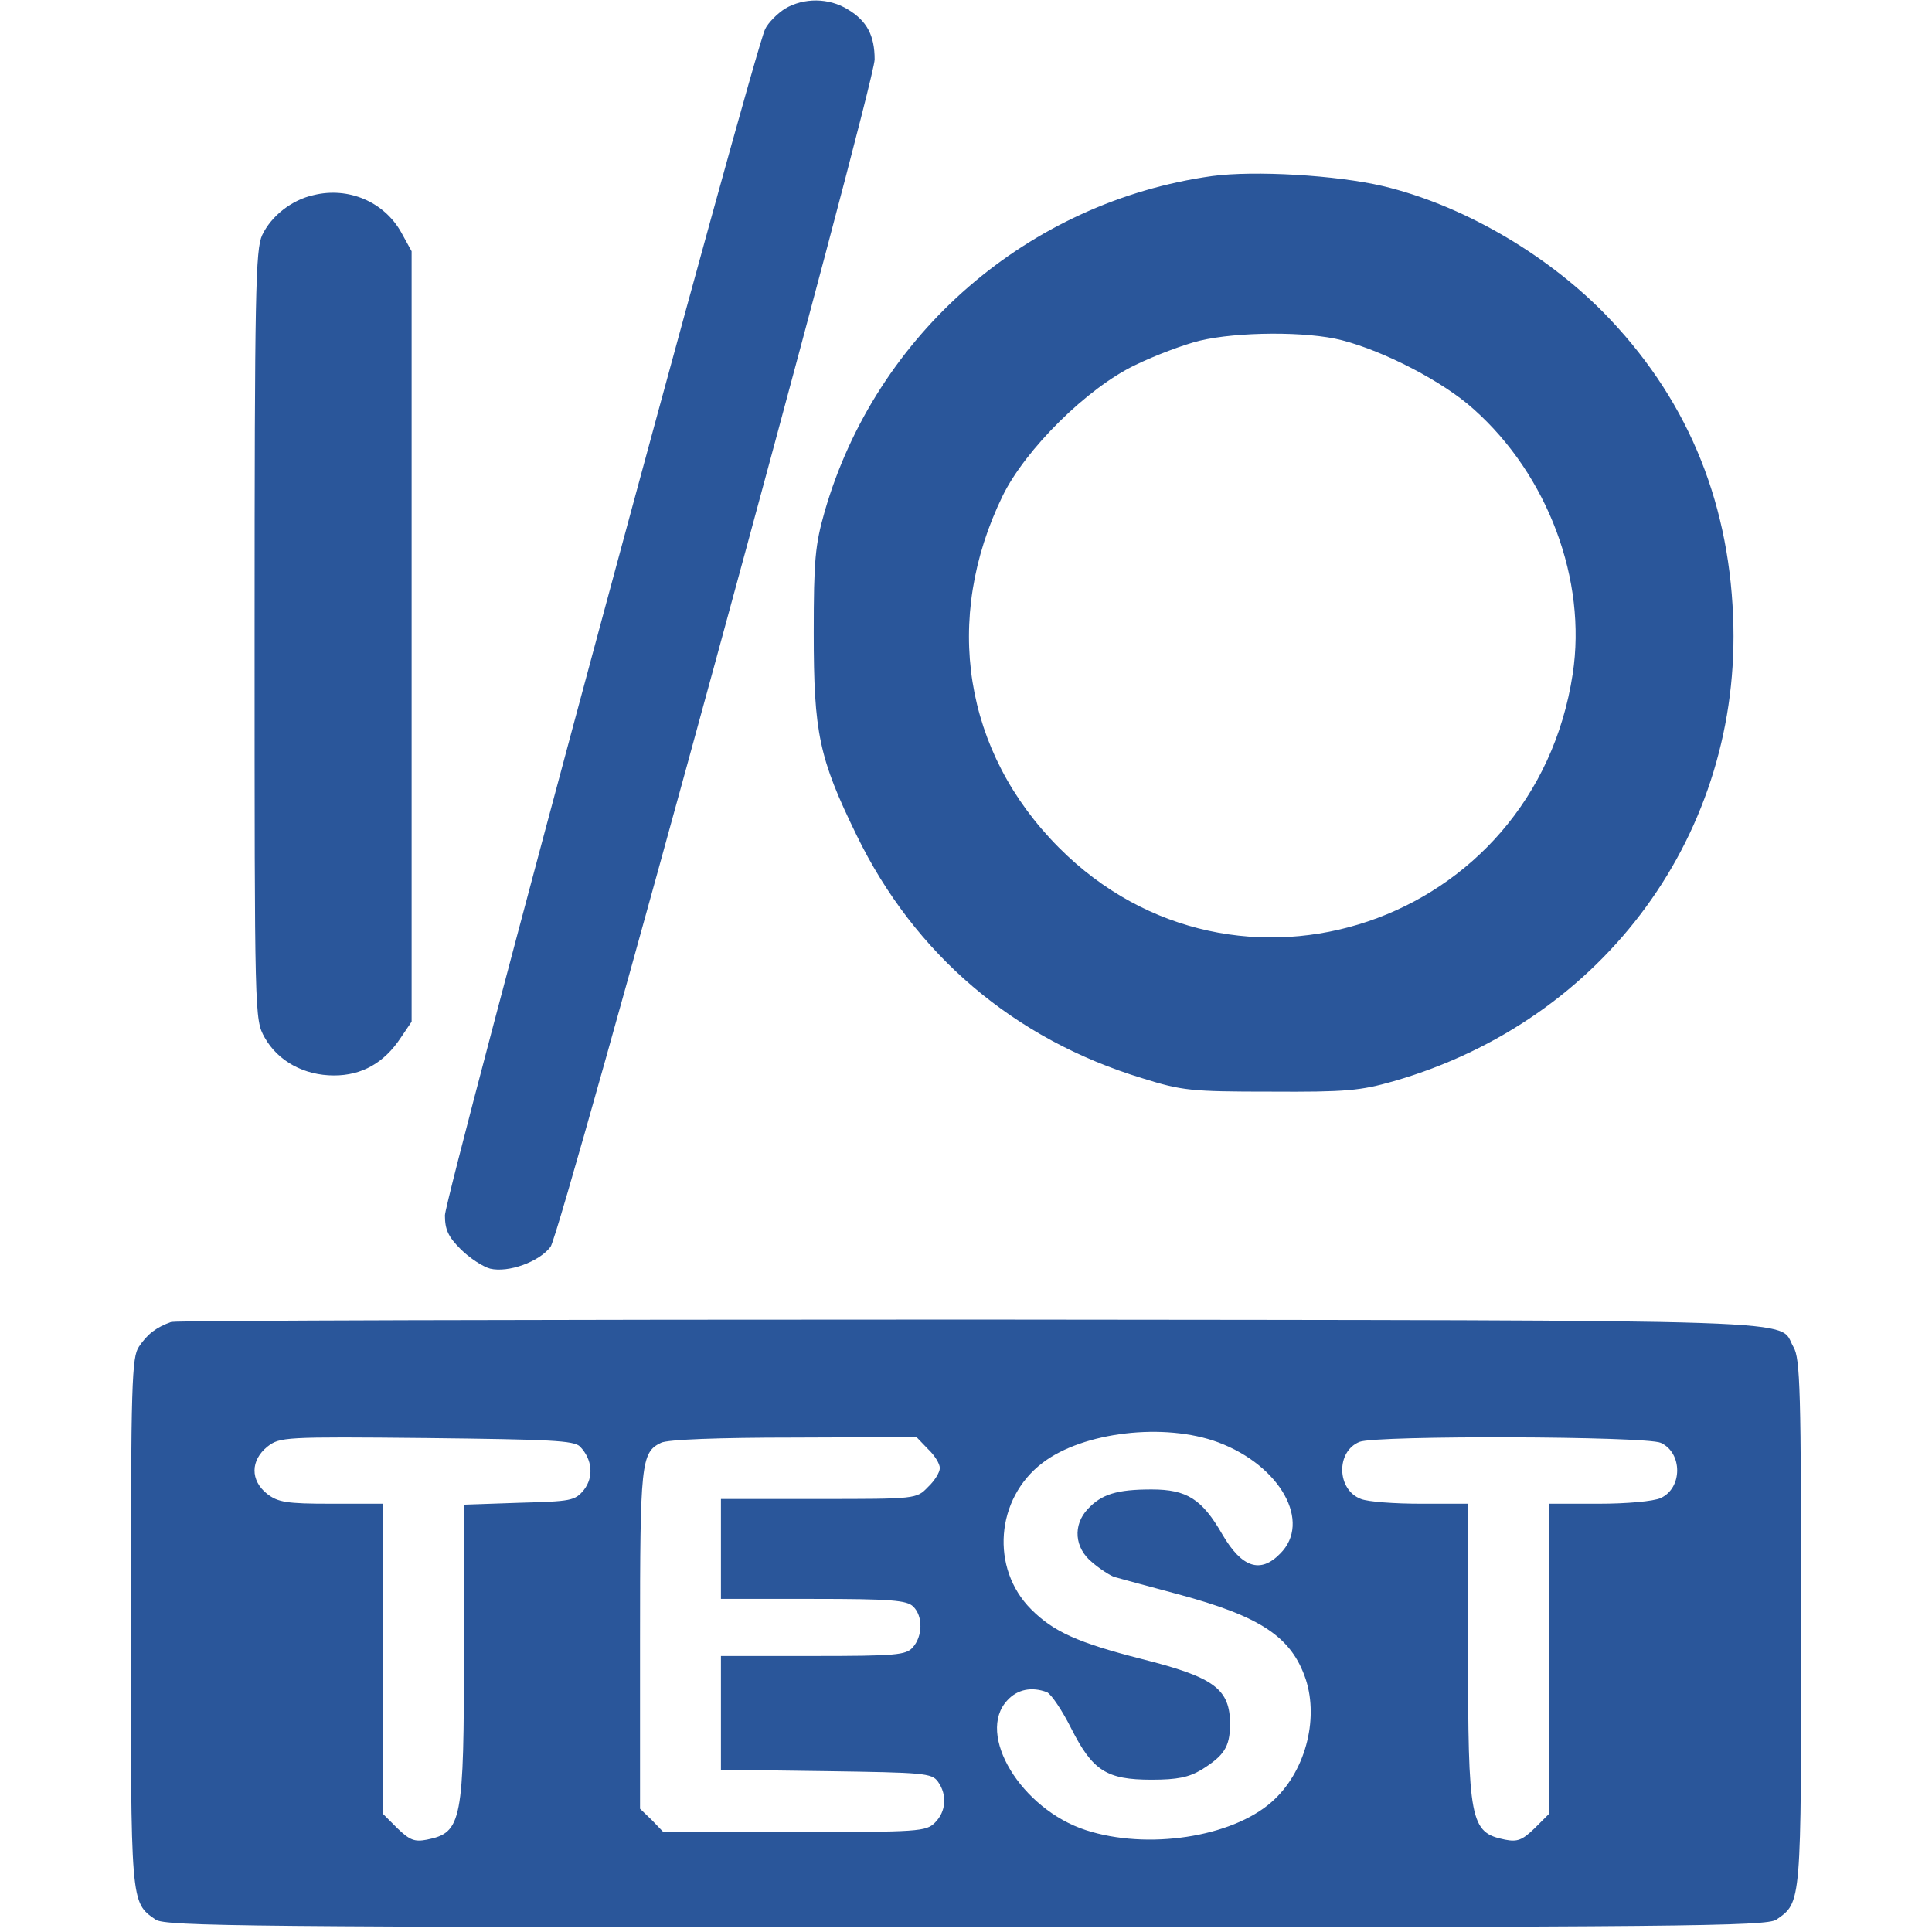
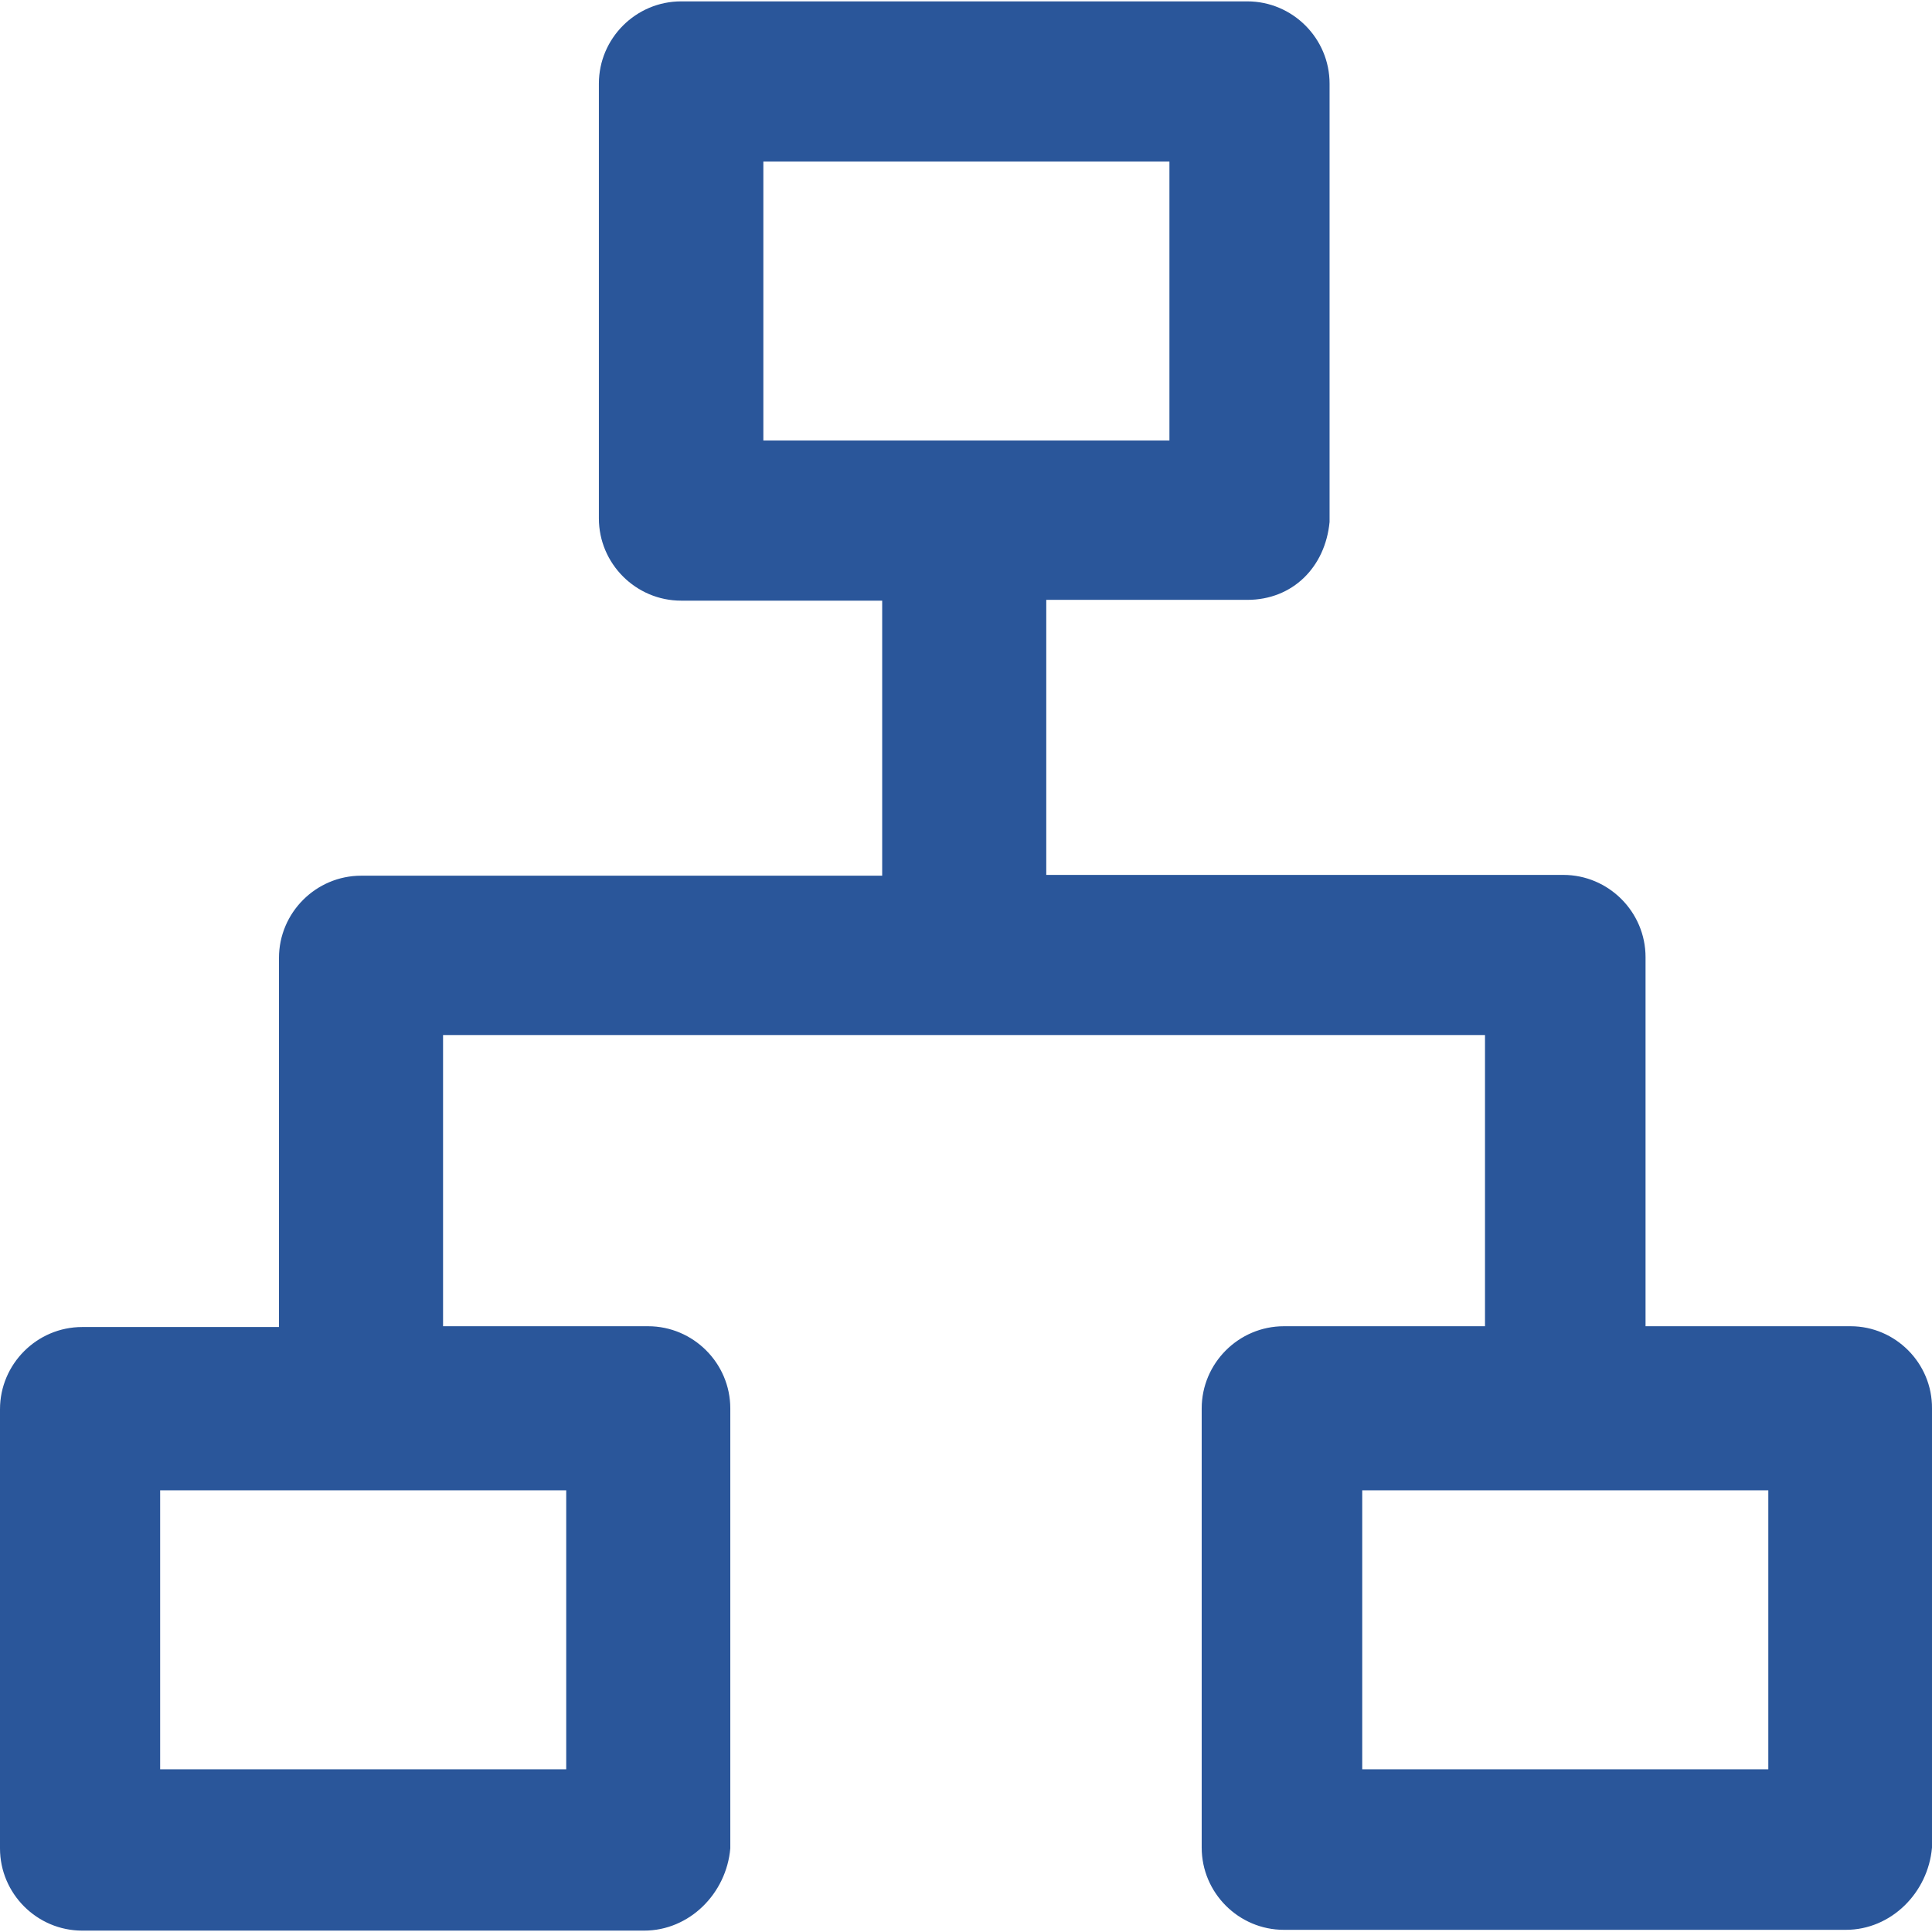
<svg xmlns="http://www.w3.org/2000/svg" width="288" height="288">
-   <svg width="288" height="288" version="1.0" viewBox="0 0 351 406">
-     <g fill="#2a569a" class="color000 svgShape" transform="matrix(.1 0 0 -.1 0 406)">
-       <path d="M1375 4042c-16-10-36-30-42-43-23-43-673-2453-673-2493 0-30 7-45 33-71 19-19 47-37 62-41 38-9 103 14 127 46 23 32 680 2438 681 2495 0 50-16 81-56 105-40 25-93 25-132 2zM2272 3690c-386-54-706-331-814-705-20-70-23-102-23-255 0-210 11-263 90-425 122-251 331-429 601-511 83-26 102-28 269-28 159-1 189 2 259 22 444 128 732 523 713 977-10 251-101 464-273 639-125 126-299 226-463 265-98 23-270 33-359 21zm273-345c89-23 213-87 277-145 156-139 238-359 208-556-80-527-708-739-1080-365-200 201-244 480-118 739 48 98 178 227 279 275 41 20 102 43 135 51 79 19 226 20 299 1zM384 3650c-46-10-89-44-108-84-14-30-16-117-16-841 0-804 0-807 21-845 28-50 83-80 146-80 58 0 105 26 140 79l23 34 0 810 0 809-22 40c-36 64-111 96-184 78zM85 1282c-31-11-50-25-68-52-15-22-17-75-17-578 0-596-1-589 52-626 20-14 196-16 1703-16 1507 0 1683 2 1703 16 53 37 52 30 52 624 0 490-2 555-16 579-35 60 89 56-1724 58-916 0-1674-2-1685-5zm2200-253c131-49 197-168 130-234-41-42-80-30-121 40-43 75-75 95-149 95-73 0-105-10-134-41-32-34-28-82 9-112 16-14 38-28 47-31 10-3 70-19 133-36 175-47 239-90 269-179 28-86-2-197-72-258-84-74-261-101-390-59-136 44-232 202-165 273 21 23 51 29 83 17 9-4 32-38 51-76 45-89 74-108 169-108 54 0 78 5 105 21 48 30 59 48 60 94 0 76-32 100-187 139-133 34-184 57-231 104-86 86-75 233 24 308 85 65 256 85 369 43zm-1341-9c26-27 29-64 8-91-19-23-27-24-136-27l-116-4 0-301c0-366-4-388-78-403-26-5-36-1-62 24l-30 30 0 326 0 326-109 0c-94 0-112 3-135 21-35 28-35 70 1 99 26 20 34 21 335 18 257-3 310-5 322-18zm731-5c14-13 25-31 25-40 0-9-11-27-25-40-24-25-25-25-230-25l-205 0 0-105 0-105 194 0c164 0 197-3 210-16 21-20 20-63-1-86-14-16-35-18-210-18l-193 0 0-119 0-120 221-3c205-3 222-4 235-22 20-28 17-63-6-86-19-19-33-20-295-20l-276 0-24 25-25 24 0 355c0 371 2 394 44 414 13 7 123 11 279 11l258 1 24-25zm1540 13c46-21 46-95 0-116-15-7-72-12-130-12l-105 0 0-326 0-326-30-30c-26-25-36-29-62-24-74 15-78 37-78 404l0 302-99 0c-55 0-111 4-126 10-51 19-53 100-3 120 35 14 602 12 633-2z" class="color000 svgShape" />
-     </g>
+   <svg width="288" height="288" enable-background="new 0 0 491.001 491.001" viewBox="0 0 491.001 491.001">
+     <path fill="#2a569a" d="M470.3,337.05h-52.1v-93.8c0-11.5-9.4-20.9-20.9-20.9H265.9v-69.9H317c11.5,0,19.8-8.3,20.9-19.8V21.25   c0-11.5-9.4-20.9-20.9-20.9H173.1c-11.5,0-20.9,9.4-20.9,20.9v110.5c0,11.5,9.4,20.9,20.9,20.9h51.1v69.9H91.8   c-11.5,0-20.9,9.4-20.9,20.9v93.8h-50c-11.5,0-20.9,9.4-20.9,20.9v111.6c0,11.5,9.4,20.9,20.9,20.9h142.8   c11.5,0,20.9-9.4,21.9-20.9v-111.8c0-11.5-9.4-20.9-20.9-20.9h-52.1v-74h264.8v74h-51.1c-11.5,0-20.9,9.4-20.9,20.9v111.6   c0,11.5,9.4,20.9,20.9,20.9h142.8c11.5,0,20.9-9.4,21.9-20.9v-111.6C491.1,346.45,481.7,337.05,470.3,337.05z M194,41.05h103.2   v70.9H194V41.05z M144,449.65H40.7v-70.9h103.2v70.9H144z M449.4,449.65H346.2v-70.9h103.2V449.65z" class="color000 svgShape" />
  </svg>
</svg>
